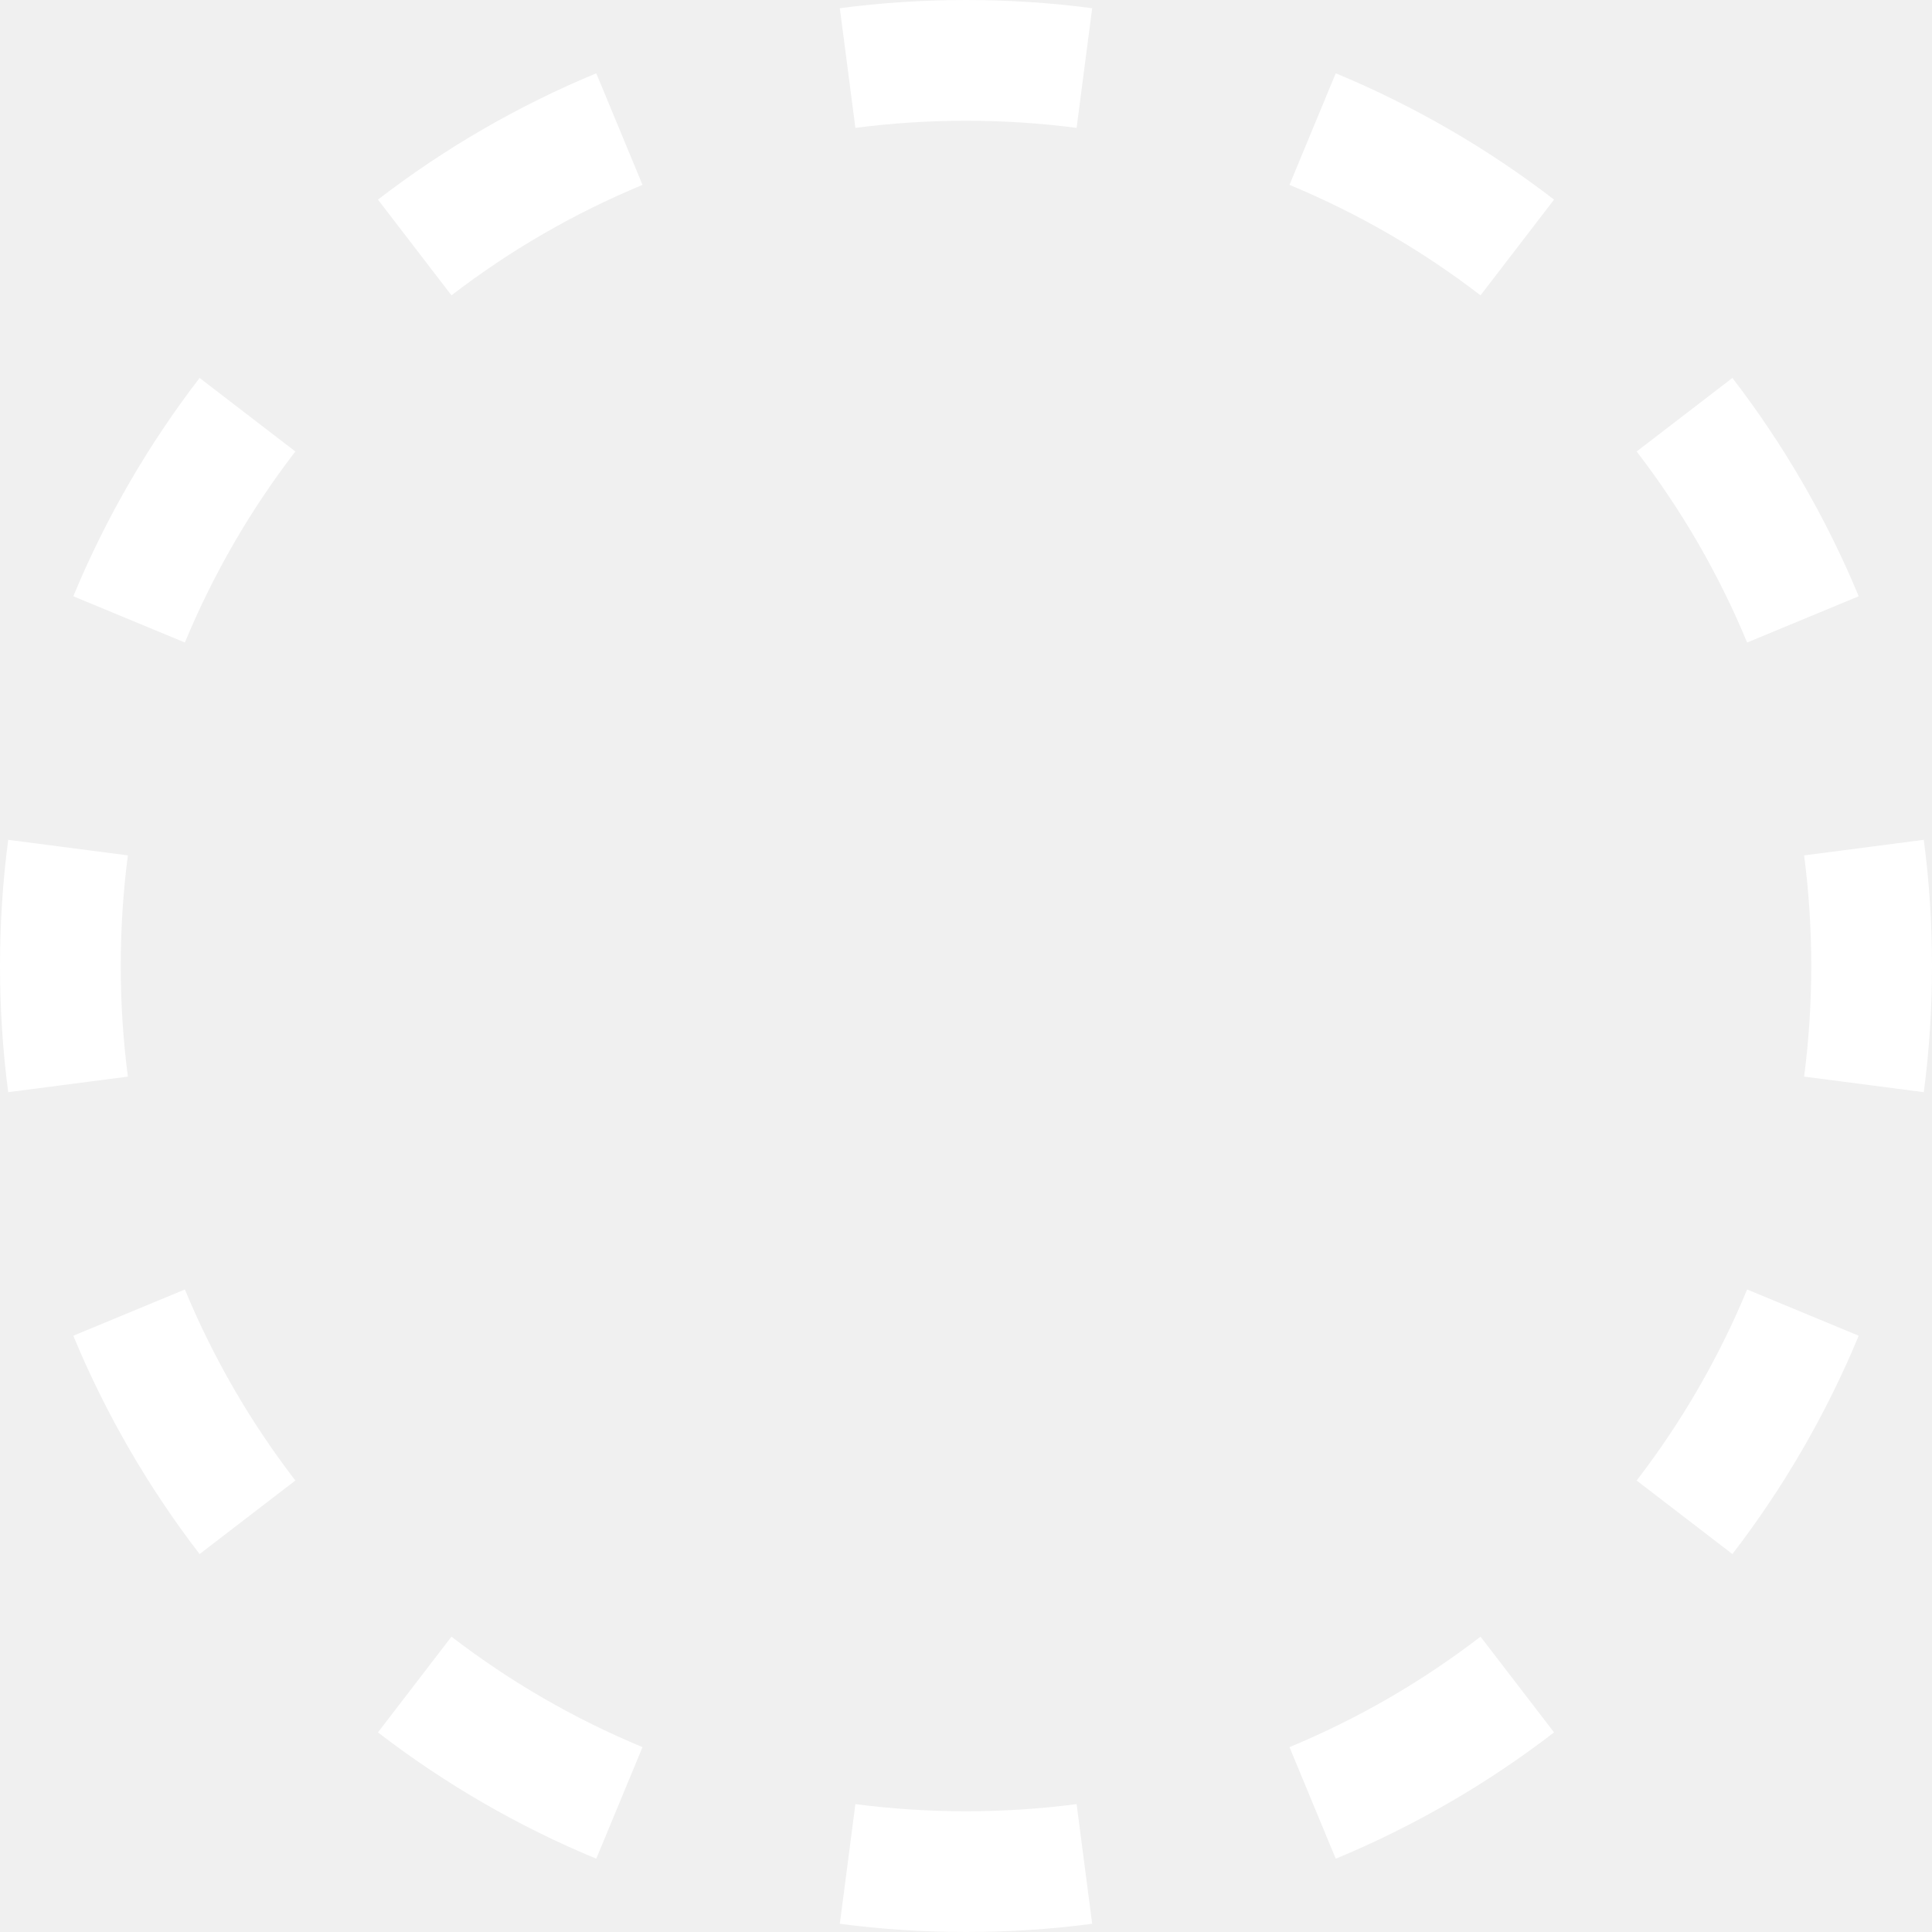
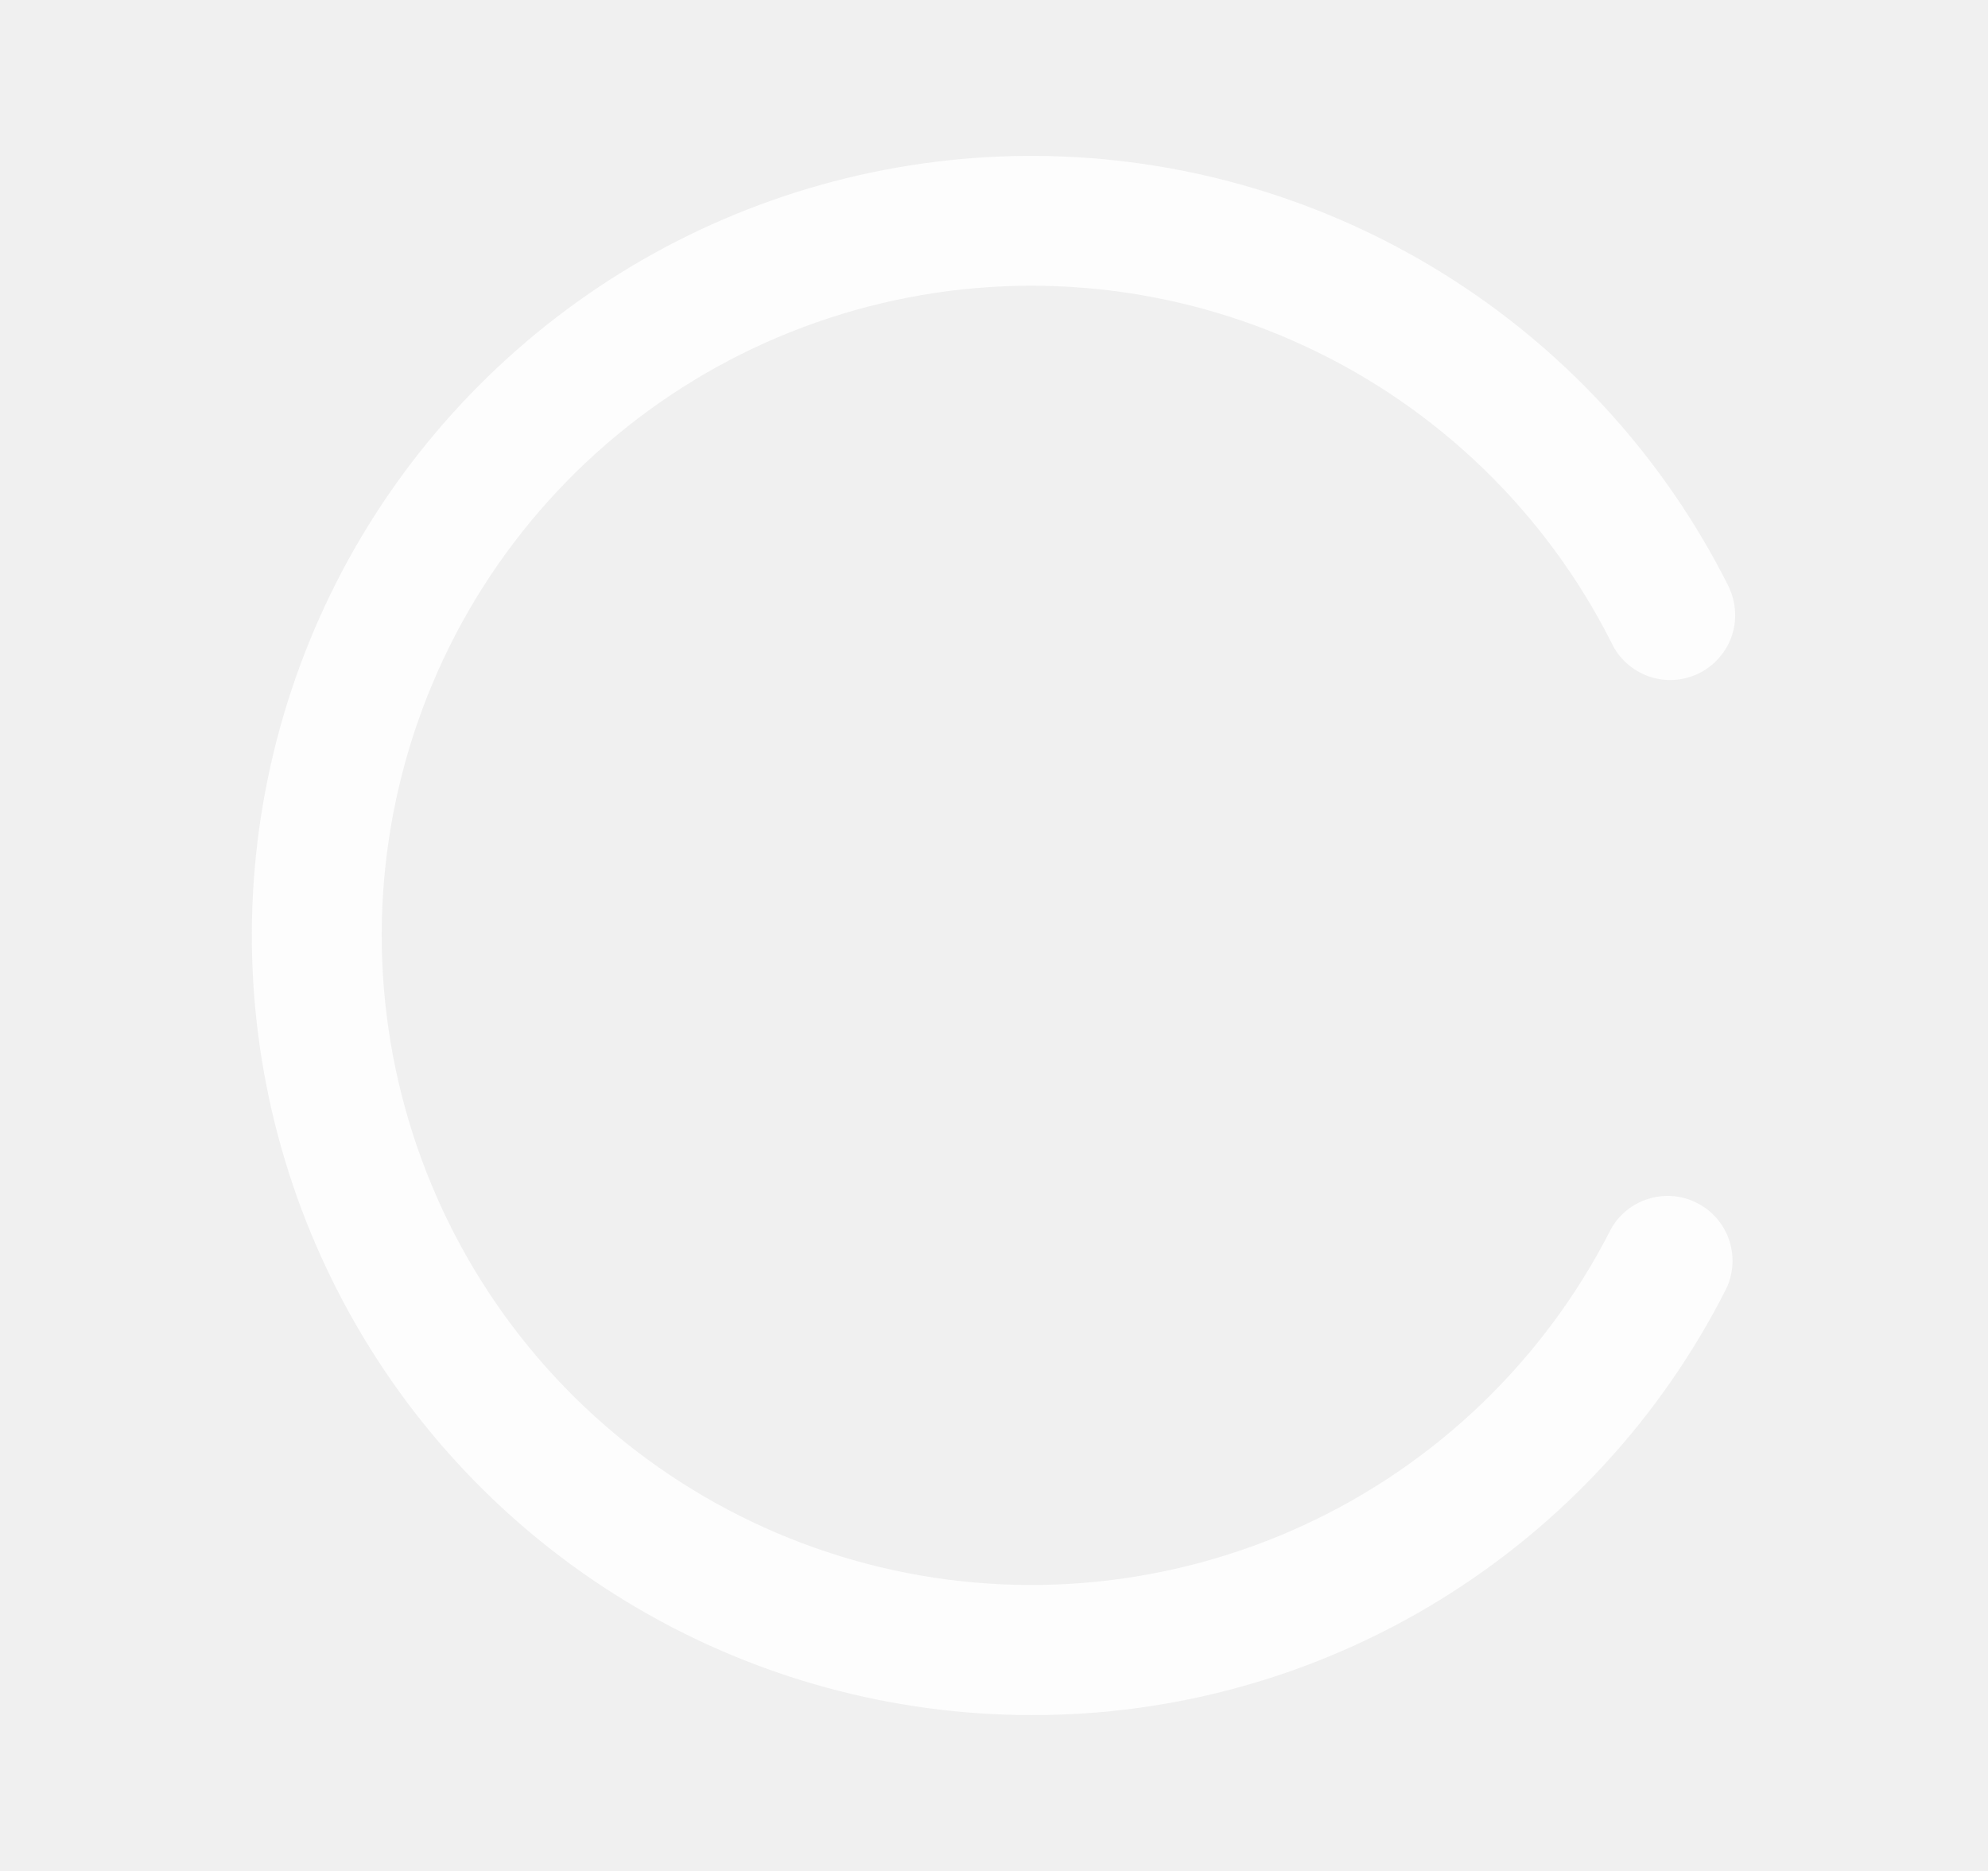
- <svg xmlns="http://www.w3.org/2000/svg" width="16" height="16" viewBox="0 0 16 16" fill="none">
-   <path fill-rule="evenodd" clip-rule="evenodd" d="M15.932 9.045L14.941 8.916C14.98 8.616 15 8.311 15 8C15 7.689 14.98 7.384 14.941 7.084L15.932 6.955C15.977 7.297 16 7.646 16 8C16 8.354 15.977 8.703 15.932 9.045ZM15.393 4.938L14.469 5.321C14.233 4.752 13.925 4.221 13.554 3.739L14.347 3.13C14.77 3.68 15.123 4.287 15.393 4.938ZM12.87 1.653L12.261 2.446C11.779 2.075 11.248 1.767 10.679 1.531L11.062 0.607C11.713 0.877 12.32 1.23 12.87 1.653ZM9.045 0.068L8.916 1.059C8.616 1.02 8.311 1 8 1C7.689 1 7.384 1.02 7.084 1.059L6.955 0.068C7.297 0.023 7.646 0 8 0C8.354 0 8.703 0.023 9.045 0.068ZM4.938 0.607L5.321 1.531C4.752 1.767 4.221 2.075 3.739 2.446L3.13 1.653C3.68 1.23 4.287 0.877 4.938 0.607ZM1.653 3.13L2.446 3.739C2.075 4.221 1.767 4.752 1.531 5.321L0.607 4.938C0.877 4.287 1.23 3.68 1.653 3.13ZM0.068 6.955C0.023 7.297 0 7.646 0 8C0 8.354 0.023 8.703 0.068 9.045L1.059 8.916C1.02 8.616 1 8.311 1 8C1 7.689 1.02 7.384 1.059 7.084L0.068 6.955ZM0.607 11.062L1.531 10.679C1.767 11.248 2.075 11.779 2.446 12.261L1.653 12.87C1.23 12.32 0.877 11.713 0.607 11.062ZM3.13 14.347L3.739 13.554C4.221 13.925 4.752 14.233 5.321 14.469L4.938 15.393C4.287 15.123 3.68 14.77 3.13 14.347ZM6.955 15.932L7.084 14.941C7.384 14.98 7.689 15 8 15C8.311 15 8.616 14.98 8.916 14.941L9.045 15.932C8.703 15.977 8.354 16 8 16C7.646 16 7.297 15.977 6.955 15.932ZM11.062 15.393L10.679 14.469C11.248 14.233 11.779 13.925 12.261 13.554L12.87 14.347C12.32 14.77 11.713 15.123 11.062 15.393ZM14.347 12.87L13.554 12.261C13.925 11.779 14.233 11.248 14.469 10.679L15.393 11.062C15.123 11.713 14.77 12.32 14.347 12.87Z" fill="white">
-     <animateTransform attributeName="transform" attributeType="XML" type="rotate" from="0 8 8" to="360 8 8" dur="3s" repeatCount="indefinite" />
+ <svg xmlns="http://www.w3.org/2000/svg" width="17" height="16" viewBox="0 0 17 16" fill="none">
+   <path d="M8.818 14.667C7.633 14.666 6.468 14.35 5.445 13.749C4.422 13.149 3.578 12.287 3 11.251C2.422 10.216 2.13 9.045 2.155 7.859C2.18 6.674 2.521 5.516 3.142 4.506C3.764 3.496 4.644 2.67 5.691 2.113C6.738 1.557 7.915 1.289 9.1 1.339C10.285 1.389 11.435 1.754 12.432 2.397C13.429 3.039 14.236 3.936 14.771 4.994C14.806 5.06 14.828 5.132 14.835 5.206C14.843 5.28 14.835 5.354 14.813 5.426C14.791 5.497 14.754 5.562 14.706 5.619C14.658 5.676 14.599 5.722 14.533 5.756C14.466 5.789 14.394 5.809 14.319 5.814C14.245 5.819 14.171 5.809 14.101 5.785C14.03 5.76 13.966 5.722 13.91 5.672C13.855 5.622 13.81 5.562 13.779 5.494C13.216 4.38 12.294 3.487 11.161 2.961C10.028 2.434 8.751 2.305 7.536 2.594C6.321 2.883 5.238 3.572 4.463 4.552C3.688 5.531 3.266 6.743 3.264 7.992C3.263 9.241 3.682 10.454 4.455 11.436C5.228 12.417 6.308 13.109 7.523 13.401C8.737 13.693 10.015 13.566 11.149 13.043C12.283 12.52 13.207 11.629 13.773 10.516C13.842 10.389 13.958 10.294 14.097 10.252C14.235 10.209 14.384 10.222 14.512 10.288C14.641 10.353 14.739 10.466 14.786 10.603C14.832 10.74 14.824 10.889 14.762 11.02C14.207 12.119 13.357 13.042 12.307 13.686C11.258 14.33 10.05 14.67 8.818 14.667Z" fill="#FDFDFD">
+     <animateTransform attributeName="transform" attributeType="XML" type="rotate" from="0 8 8" to="360 8 8" dur="1.5s" repeatCount="indefinite" />
  </path>
</svg>
